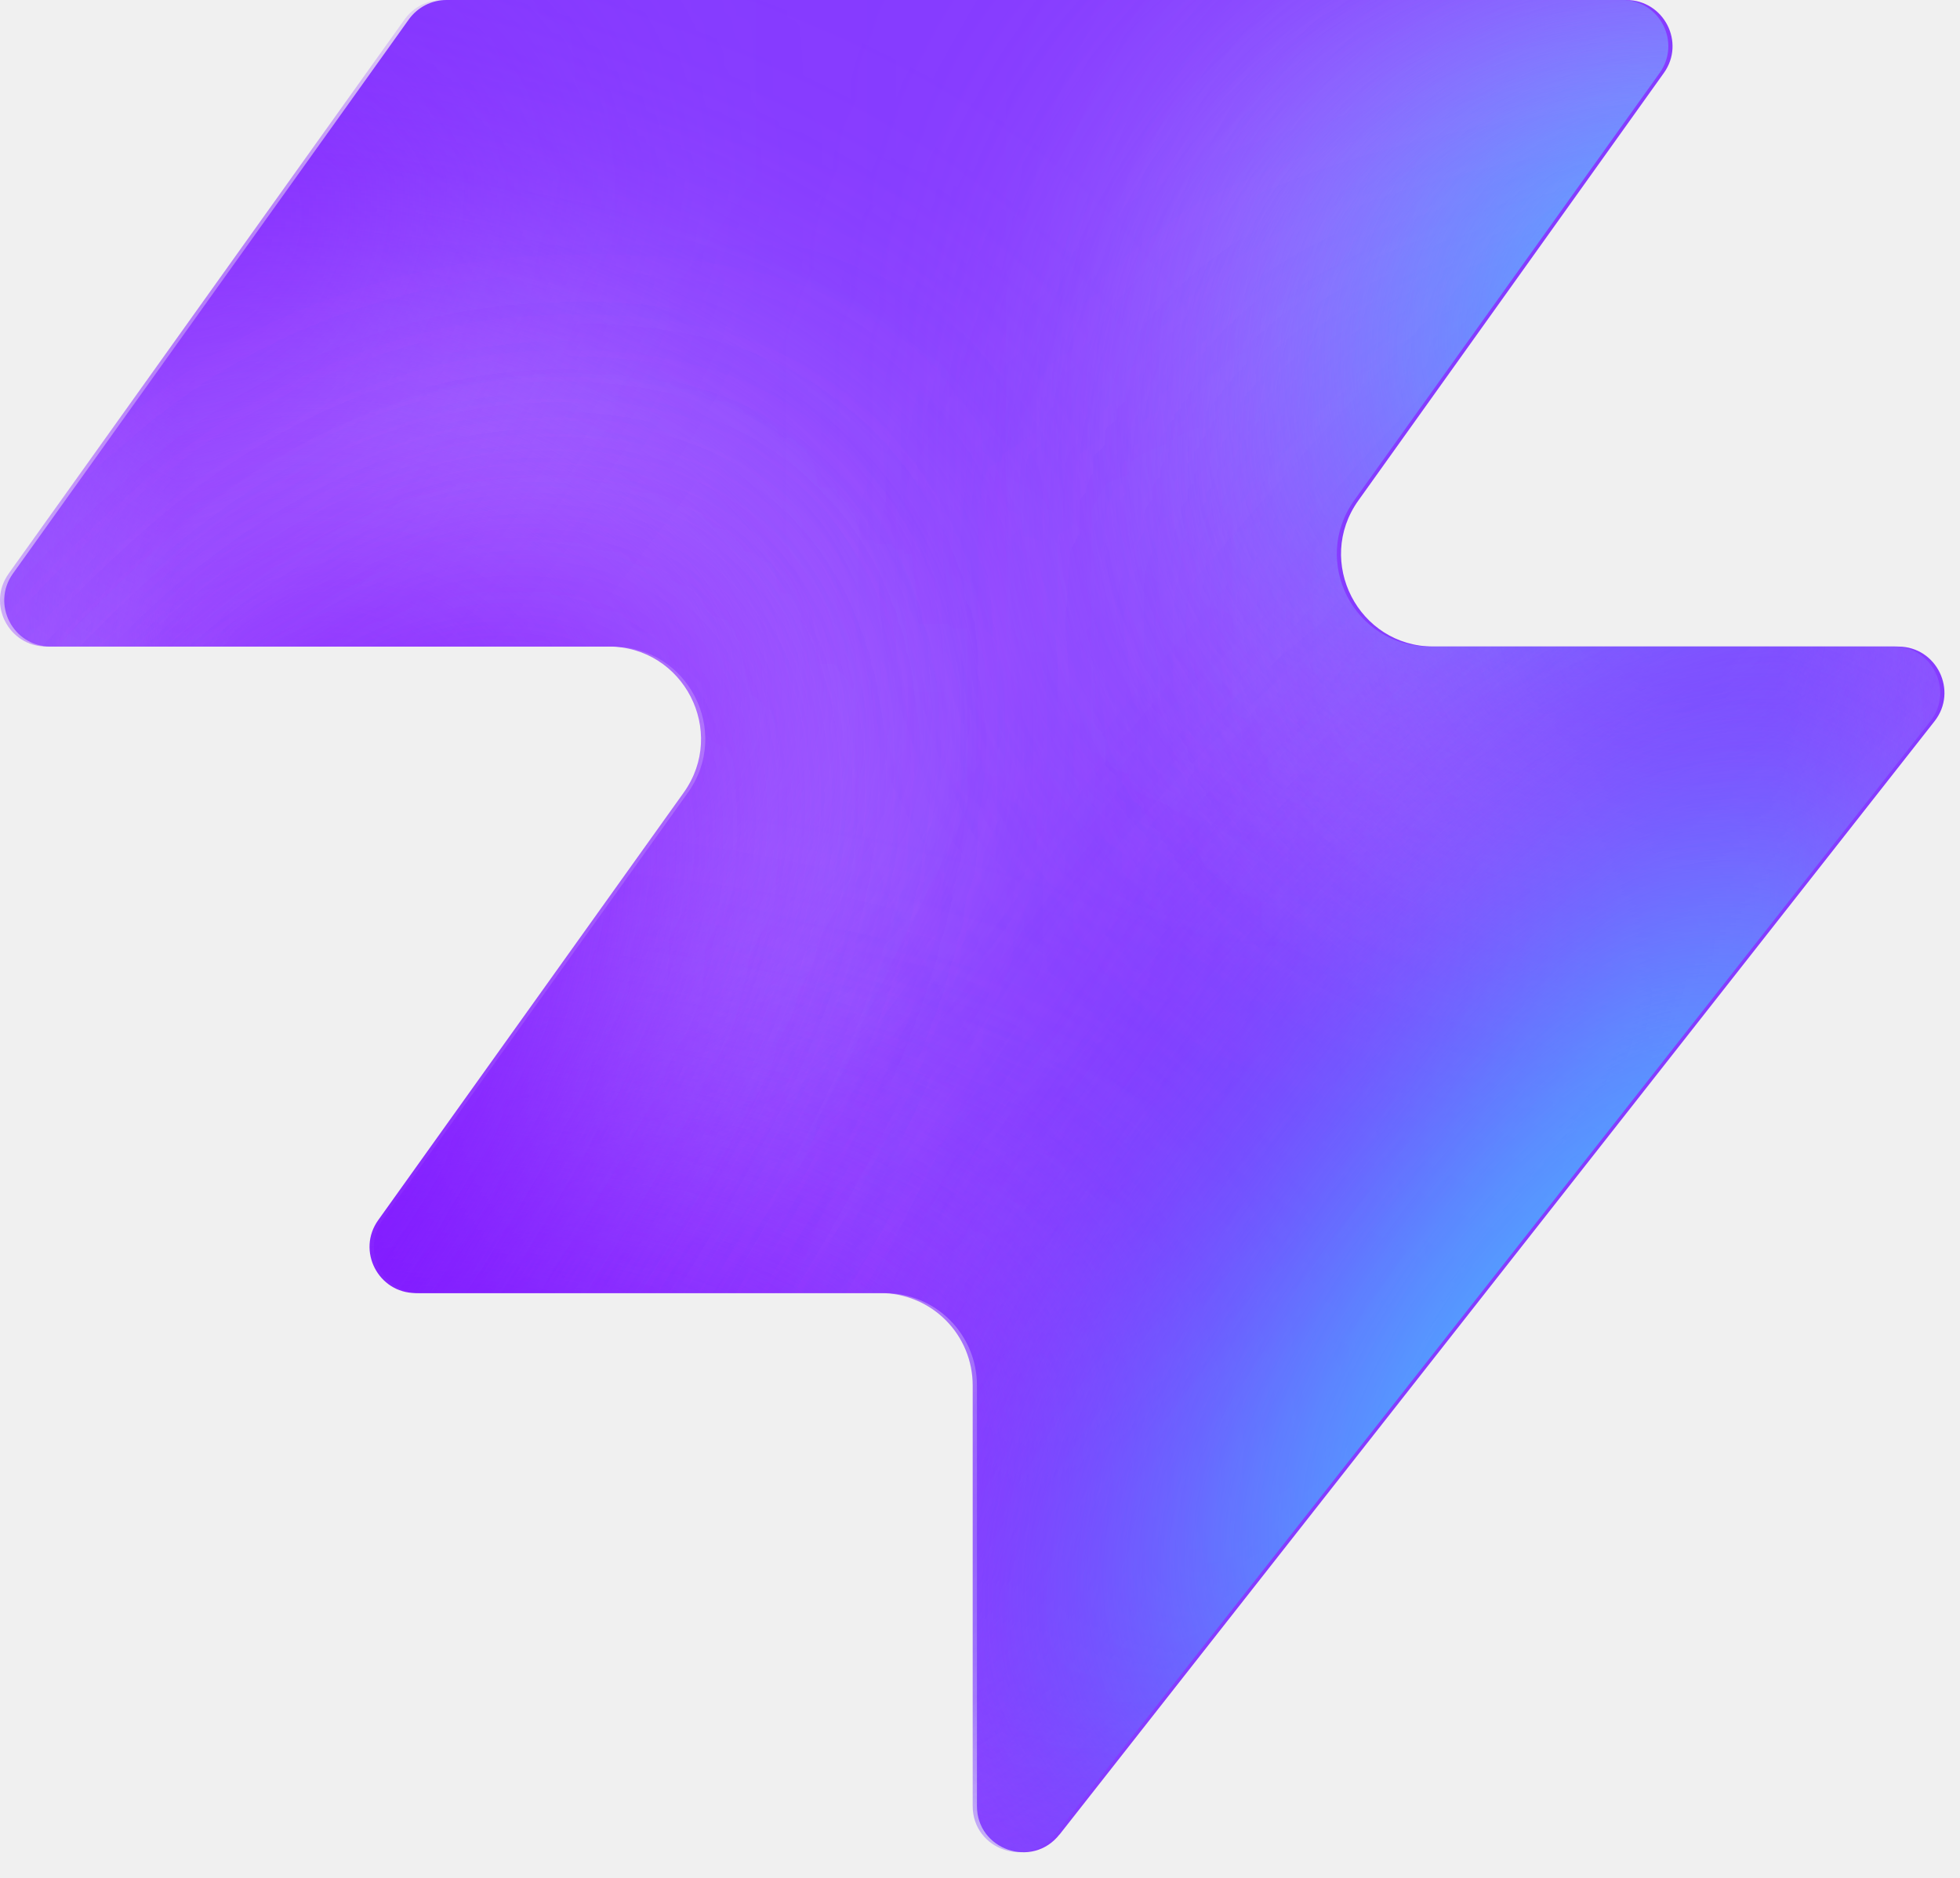
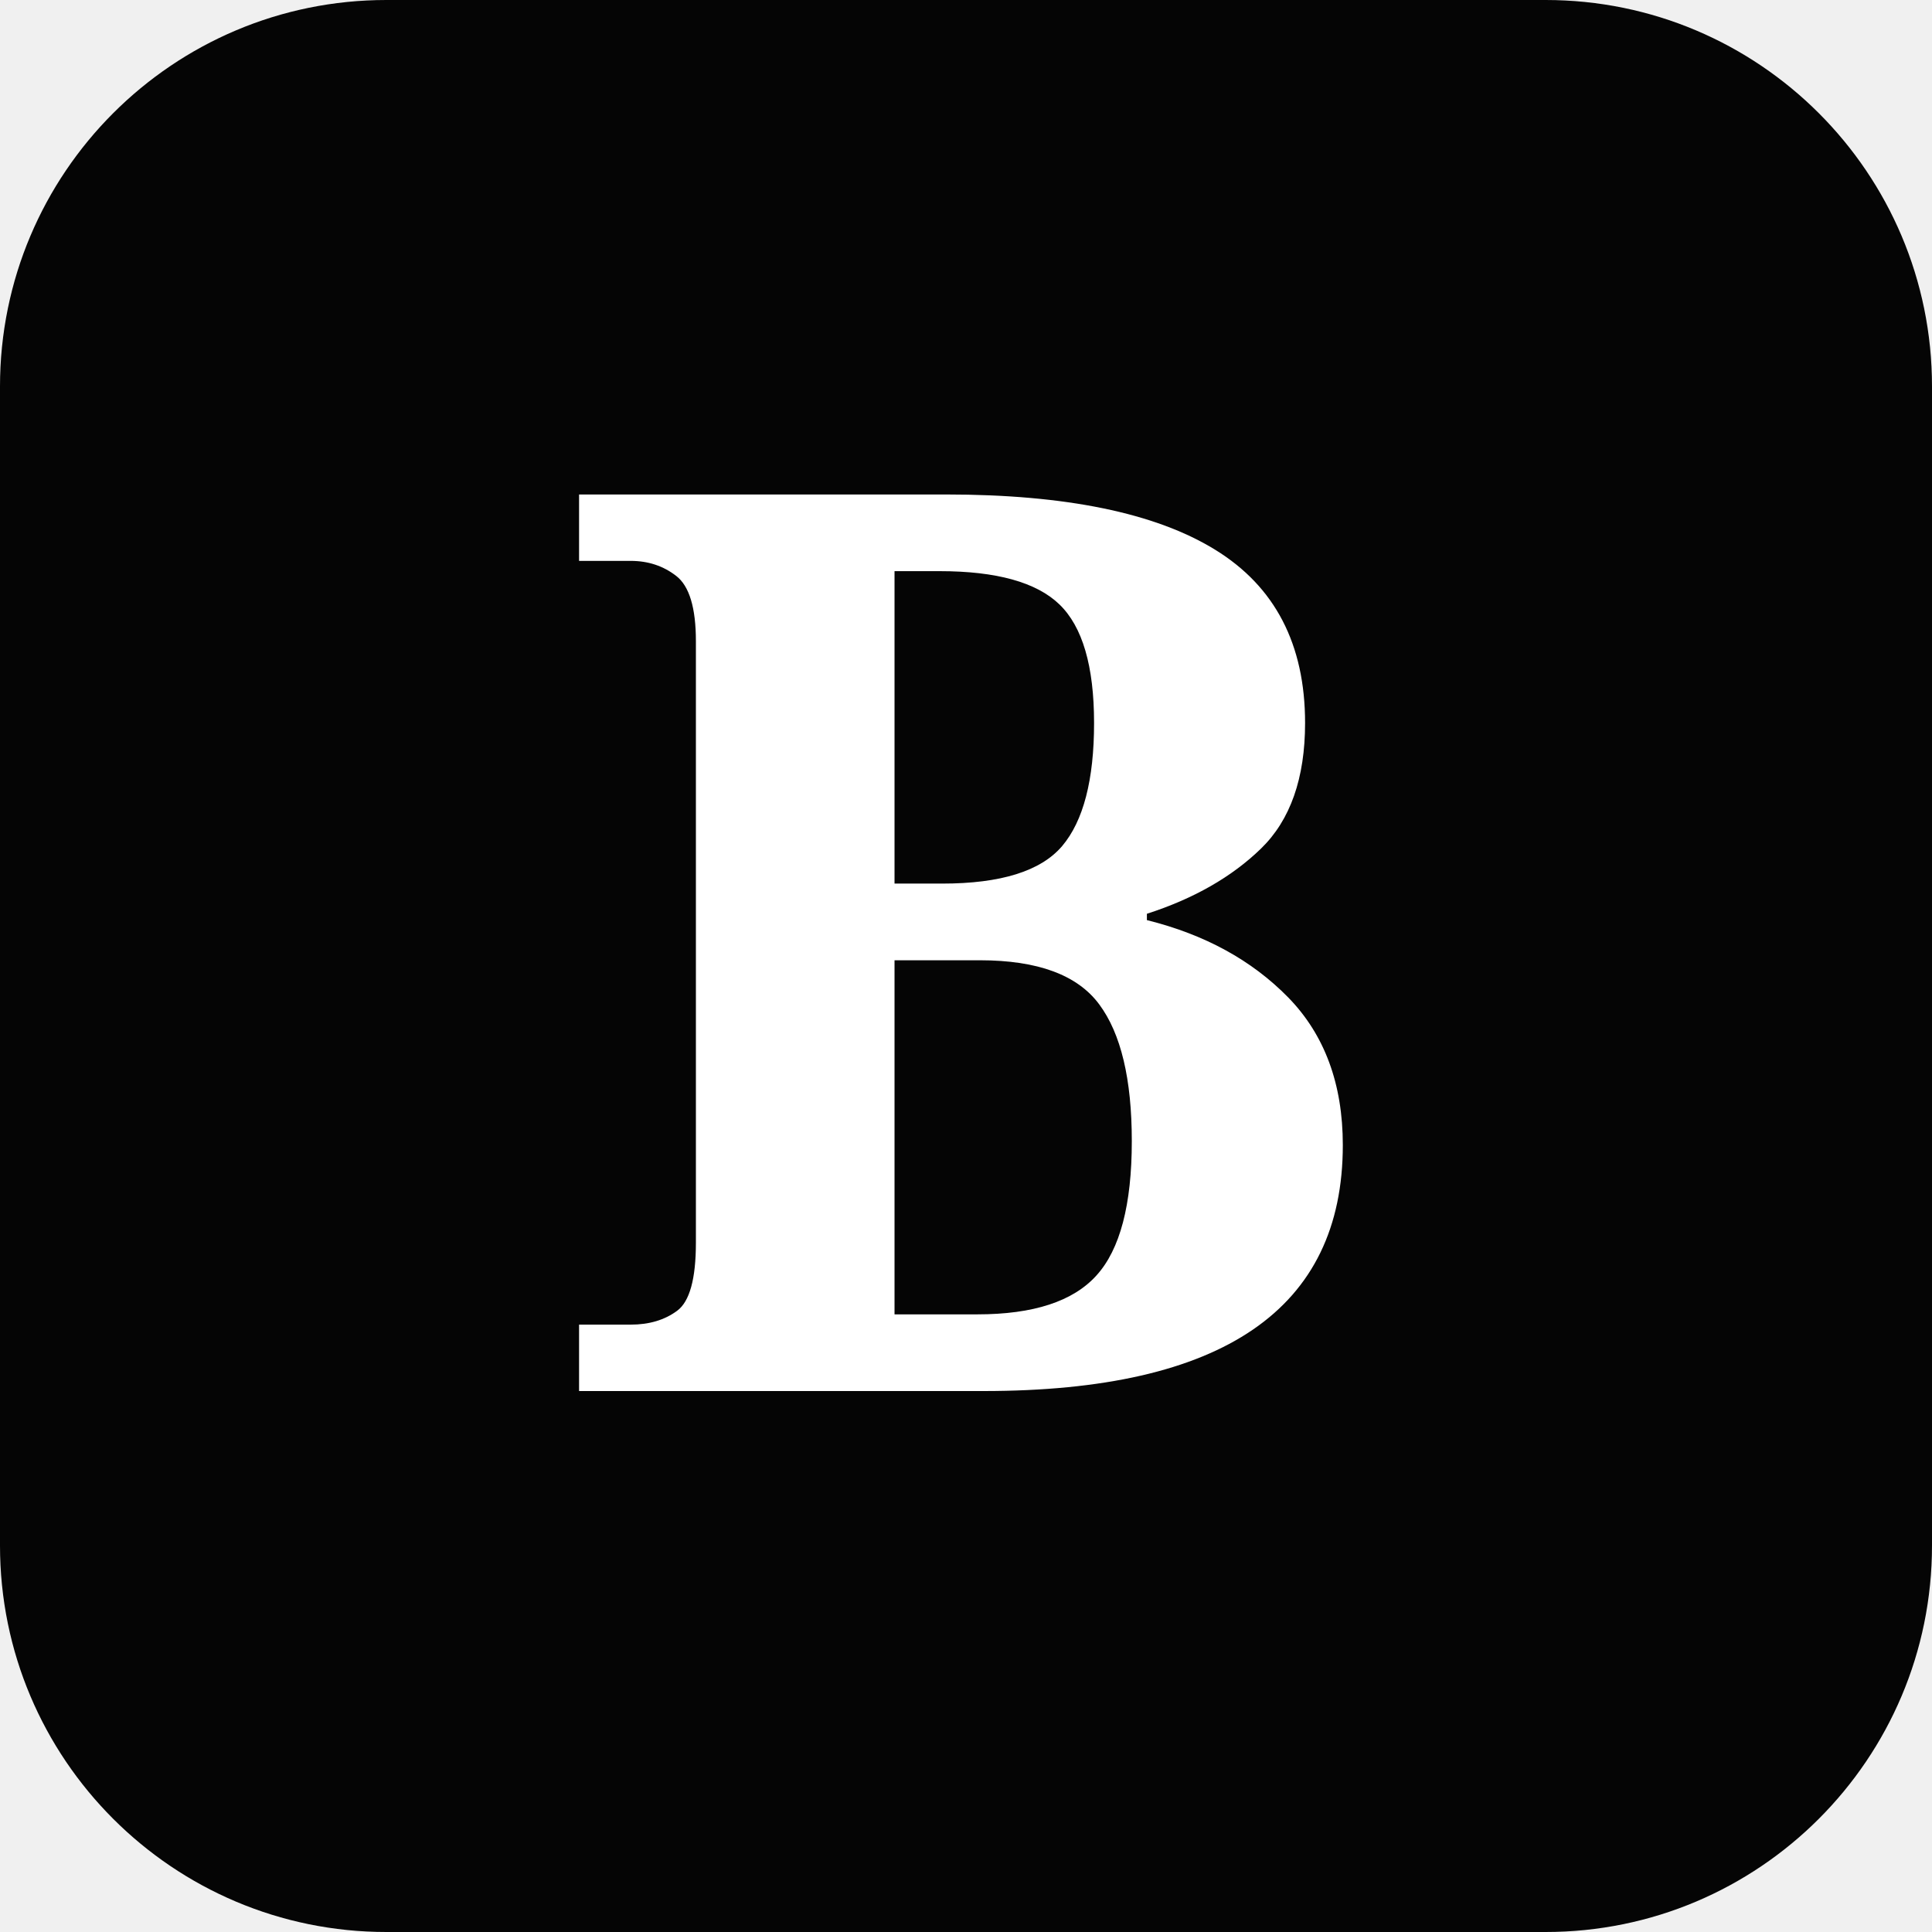
- <svg xmlns="http://www.w3.org/2000/svg" width="48" height="46" fill="none" viewBox="0 0 48 46">
-   <path fill="#863bff" d="M25.946 44.938c-.664.845-2.021.375-2.021-.698V33.937a2.26 2.26 0 0 0-2.262-2.262H10.287c-.92 0-1.456-1.04-.92-1.788l7.48-10.471c1.07-1.497 0-3.578-1.842-3.578H1.237c-.92 0-1.456-1.04-.92-1.788L10.013.474c.214-.297.556-.474.92-.474h28.894c.92 0 1.456 1.04.92 1.788l-7.48 10.471c-1.07 1.498 0 3.579 1.842 3.579h11.377c.943 0 1.473 1.088.89 1.83L25.947 44.94z" style="fill:#863bff;fill:color(display-p3 .525 .23 1);fill-opacity:1" />
-   <mask id="a" width="48" height="46" x="0" y="0" maskUnits="userSpaceOnUse" style="mask-type:alpha">
-     <path fill="#000" d="M25.842 44.938c-.664.844-2.021.375-2.021-.698V33.937a2.26 2.26 0 0 0-2.262-2.262H10.183c-.92 0-1.456-1.04-.92-1.788l7.48-10.471c1.07-1.498 0-3.579-1.842-3.579H1.133c-.92 0-1.456-1.04-.92-1.787L9.91.473c.214-.297.556-.474.92-.474h28.894c.92 0 1.456 1.04.92 1.788l-7.48 10.471c-1.07 1.498 0 3.578 1.842 3.578h11.377c.943 0 1.473 1.088.89 1.832L25.843 44.94z" style="fill:#000;fill-opacity:1" />
-   </mask>
-   <g mask="url(#a)">
-     <g filter="url(#b)">
-       <ellipse cx="5.508" cy="14.704" fill="#ede6ff" rx="5.508" ry="14.704" style="fill:#ede6ff;fill:color(display-p3 .927 .903 1);fill-opacity:1" transform="matrix(.00324 1 1 -.00324 -4.47 31.516)" />
-     </g>
-     <g filter="url(#c)">
-       <ellipse cx="10.399" cy="29.851" fill="#ede6ff" rx="10.399" ry="29.851" style="fill:#ede6ff;fill:color(display-p3 .927 .903 1);fill-opacity:1" transform="matrix(.00324 1 1 -.00324 -39.328 7.883)" />
-     </g>
-     <g filter="url(#d)">
-       <ellipse cx="5.508" cy="30.487" fill="#7e14ff" rx="5.508" ry="30.487" style="fill:#7e14ff;fill:color(display-p3 .492 .077 1);fill-opacity:1" transform="rotate(89.814 -25.913 -14.639)scale(1 -1)" />
-     </g>
-     <g filter="url(#e)">
-       <ellipse cx="5.508" cy="30.599" fill="#7e14ff" rx="5.508" ry="30.599" style="fill:#7e14ff;fill:color(display-p3 .492 .077 1);fill-opacity:1" transform="rotate(89.814 -32.644 -3.334)scale(1 -1)" />
-     </g>
-     <g filter="url(#f)">
-       <ellipse cx="5.508" cy="30.599" fill="#7e14ff" rx="5.508" ry="30.599" style="fill:#7e14ff;fill:color(display-p3 .492 .077 1);fill-opacity:1" transform="matrix(.00324 1 1 -.00324 -34.34 30.47)" />
-     </g>
-     <g filter="url(#g)">
-       <ellipse cx="14.072" cy="22.078" fill="#ede6ff" rx="14.072" ry="22.078" style="fill:#ede6ff;fill:color(display-p3 .927 .903 1);fill-opacity:1" transform="rotate(93.35 24.506 48.493)scale(-1 1)" />
-     </g>
-     <g filter="url(#h)">
-       <ellipse cx="3.47" cy="21.501" fill="#7e14ff" rx="3.47" ry="21.501" style="fill:#7e14ff;fill:color(display-p3 .492 .077 1);fill-opacity:1" transform="rotate(89.009 28.708 47.59)scale(-1 1)" />
-     </g>
-     <g filter="url(#i)">
-       <ellipse cx="3.47" cy="21.501" fill="#7e14ff" rx="3.47" ry="21.501" style="fill:#7e14ff;fill:color(display-p3 .492 .077 1);fill-opacity:1" transform="rotate(89.009 28.708 47.59)scale(-1 1)" />
-     </g>
-     <g filter="url(#j)">
-       <ellipse cx=".387" cy="8.972" fill="#7e14ff" rx="4.407" ry="29.108" style="fill:#7e14ff;fill:color(display-p3 .492 .077 1);fill-opacity:1" transform="rotate(39.51 .387 8.972)" />
-     </g>
-     <g filter="url(#k)">
-       <ellipse cx="47.523" cy="-6.092" fill="#7e14ff" rx="4.407" ry="29.108" style="fill:#7e14ff;fill:color(display-p3 .492 .077 1);fill-opacity:1" transform="rotate(37.892 47.523 -6.092)" />
-     </g>
-     <g filter="url(#l)">
-       <ellipse cx="41.412" cy="6.333" fill="#47bfff" rx="5.971" ry="9.665" style="fill:#47bfff;fill:color(display-p3 .28 .748 1);fill-opacity:1" transform="rotate(37.892 41.412 6.333)" />
-     </g>
-     <g filter="url(#m)">
-       <ellipse cx="-1.879" cy="38.332" fill="#7e14ff" rx="4.407" ry="29.108" style="fill:#7e14ff;fill:color(display-p3 .492 .077 1);fill-opacity:1" transform="rotate(37.892 -1.88 38.332)" />
-     </g>
-     <g filter="url(#n)">
-       <ellipse cx="-1.879" cy="38.332" fill="#7e14ff" rx="4.407" ry="29.108" style="fill:#7e14ff;fill:color(display-p3 .492 .077 1);fill-opacity:1" transform="rotate(37.892 -1.88 38.332)" />
-     </g>
-     <g filter="url(#o)">
-       <ellipse cx="35.651" cy="29.907" fill="#7e14ff" rx="4.407" ry="29.108" style="fill:#7e14ff;fill:color(display-p3 .492 .077 1);fill-opacity:1" transform="rotate(37.892 35.651 29.907)" />
-     </g>
-     <g filter="url(#p)">
-       <ellipse cx="38.418" cy="32.4" fill="#47bfff" rx="5.971" ry="15.297" style="fill:#47bfff;fill:color(display-p3 .28 .748 1);fill-opacity:1" transform="rotate(37.892 38.418 32.4)" />
-     </g>
-   </g>
-   <defs>
-     <filter id="b" width="60.045" height="41.654" x="-19.77" y="16.149" color-interpolation-filters="sRGB" filterUnits="userSpaceOnUse">
-       <feFlood flood-opacity="0" result="BackgroundImageFix" />
-       <feBlend in="SourceGraphic" in2="BackgroundImageFix" result="shape" />
-       <feGaussianBlur result="effect1_foregroundBlur_2002_17158" stdDeviation="7.659" />
-     </filter>
-     <filter id="c" width="90.34" height="51.437" x="-54.613" y="-7.533" color-interpolation-filters="sRGB" filterUnits="userSpaceOnUse">
-       <feFlood flood-opacity="0" result="BackgroundImageFix" />
-       <feBlend in="SourceGraphic" in2="BackgroundImageFix" result="shape" />
-       <feGaussianBlur result="effect1_foregroundBlur_2002_17158" stdDeviation="7.659" />
-     </filter>
-     <filter id="d" width="79.355" height="29.4" x="-49.64" y="2.03" color-interpolation-filters="sRGB" filterUnits="userSpaceOnUse">
-       <feFlood flood-opacity="0" result="BackgroundImageFix" />
-       <feBlend in="SourceGraphic" in2="BackgroundImageFix" result="shape" />
-       <feGaussianBlur result="effect1_foregroundBlur_2002_17158" stdDeviation="4.596" />
-     </filter>
-     <filter id="e" width="79.579" height="29.4" x="-45.045" y="20.029" color-interpolation-filters="sRGB" filterUnits="userSpaceOnUse">
-       <feFlood flood-opacity="0" result="BackgroundImageFix" />
-       <feBlend in="SourceGraphic" in2="BackgroundImageFix" result="shape" />
-       <feGaussianBlur result="effect1_foregroundBlur_2002_17158" stdDeviation="4.596" />
-     </filter>
-     <filter id="f" width="79.579" height="29.4" x="-43.513" y="21.178" color-interpolation-filters="sRGB" filterUnits="userSpaceOnUse">
-       <feFlood flood-opacity="0" result="BackgroundImageFix" />
-       <feBlend in="SourceGraphic" in2="BackgroundImageFix" result="shape" />
-       <feGaussianBlur result="effect1_foregroundBlur_2002_17158" stdDeviation="4.596" />
-     </filter>
-     <filter id="g" width="74.749" height="58.852" x="15.756" y="-17.901" color-interpolation-filters="sRGB" filterUnits="userSpaceOnUse">
-       <feFlood flood-opacity="0" result="BackgroundImageFix" />
-       <feBlend in="SourceGraphic" in2="BackgroundImageFix" result="shape" />
-       <feGaussianBlur result="effect1_foregroundBlur_2002_17158" stdDeviation="7.659" />
-     </filter>
-     <filter id="h" width="61.377" height="25.362" x="23.548" y="2.284" color-interpolation-filters="sRGB" filterUnits="userSpaceOnUse">
-       <feFlood flood-opacity="0" result="BackgroundImageFix" />
-       <feBlend in="SourceGraphic" in2="BackgroundImageFix" result="shape" />
-       <feGaussianBlur result="effect1_foregroundBlur_2002_17158" stdDeviation="4.596" />
-     </filter>
-     <filter id="i" width="61.377" height="25.362" x="23.548" y="2.284" color-interpolation-filters="sRGB" filterUnits="userSpaceOnUse">
-       <feFlood flood-opacity="0" result="BackgroundImageFix" />
-       <feBlend in="SourceGraphic" in2="BackgroundImageFix" result="shape" />
-       <feGaussianBlur result="effect1_foregroundBlur_2002_17158" stdDeviation="4.596" />
-     </filter>
-     <filter id="j" width="56.045" height="63.649" x="-27.636" y="-22.853" color-interpolation-filters="sRGB" filterUnits="userSpaceOnUse">
-       <feFlood flood-opacity="0" result="BackgroundImageFix" />
-       <feBlend in="SourceGraphic" in2="BackgroundImageFix" result="shape" />
-       <feGaussianBlur result="effect1_foregroundBlur_2002_17158" stdDeviation="4.596" />
-     </filter>
-     <filter id="k" width="54.814" height="64.646" x="20.116" y="-38.415" color-interpolation-filters="sRGB" filterUnits="userSpaceOnUse">
-       <feFlood flood-opacity="0" result="BackgroundImageFix" />
-       <feBlend in="SourceGraphic" in2="BackgroundImageFix" result="shape" />
-       <feGaussianBlur result="effect1_foregroundBlur_2002_17158" stdDeviation="4.596" />
-     </filter>
-     <filter id="l" width="33.541" height="35.313" x="24.641" y="-11.323" color-interpolation-filters="sRGB" filterUnits="userSpaceOnUse">
-       <feFlood flood-opacity="0" result="BackgroundImageFix" />
-       <feBlend in="SourceGraphic" in2="BackgroundImageFix" result="shape" />
-       <feGaussianBlur result="effect1_foregroundBlur_2002_17158" stdDeviation="4.596" />
-     </filter>
-     <filter id="m" width="54.814" height="64.646" x="-29.286" y="6.009" color-interpolation-filters="sRGB" filterUnits="userSpaceOnUse">
-       <feFlood flood-opacity="0" result="BackgroundImageFix" />
-       <feBlend in="SourceGraphic" in2="BackgroundImageFix" result="shape" />
-       <feGaussianBlur result="effect1_foregroundBlur_2002_17158" stdDeviation="4.596" />
-     </filter>
-     <filter id="n" width="54.814" height="64.646" x="-29.286" y="6.009" color-interpolation-filters="sRGB" filterUnits="userSpaceOnUse">
-       <feFlood flood-opacity="0" result="BackgroundImageFix" />
-       <feBlend in="SourceGraphic" in2="BackgroundImageFix" result="shape" />
-       <feGaussianBlur result="effect1_foregroundBlur_2002_17158" stdDeviation="4.596" />
-     </filter>
-     <filter id="o" width="54.814" height="64.646" x="8.244" y="-2.416" color-interpolation-filters="sRGB" filterUnits="userSpaceOnUse">
-       <feFlood flood-opacity="0" result="BackgroundImageFix" />
-       <feBlend in="SourceGraphic" in2="BackgroundImageFix" result="shape" />
-       <feGaussianBlur result="effect1_foregroundBlur_2002_17158" stdDeviation="4.596" />
-     </filter>
-     <filter id="p" width="39.409" height="43.623" x="18.713" y="10.588" color-interpolation-filters="sRGB" filterUnits="userSpaceOnUse">
-       <feFlood flood-opacity="0" result="BackgroundImageFix" />
-       <feBlend in="SourceGraphic" in2="BackgroundImageFix" result="shape" />
-       <feGaussianBlur result="effect1_foregroundBlur_2002_17158" stdDeviation="4.596" />
-     </filter>
-   </defs>
+ <svg xmlns="http://www.w3.org/2000/svg" viewBox="0 0 100 100">
+   <rect width="100" height="100" fill="#050505" rx="20" />
+   <text x="50" y="72" font-family="Georgia, serif" font-size="65" font-weight="bold" fill="#ffffff" text-anchor="middle">B</text>
</svg>
